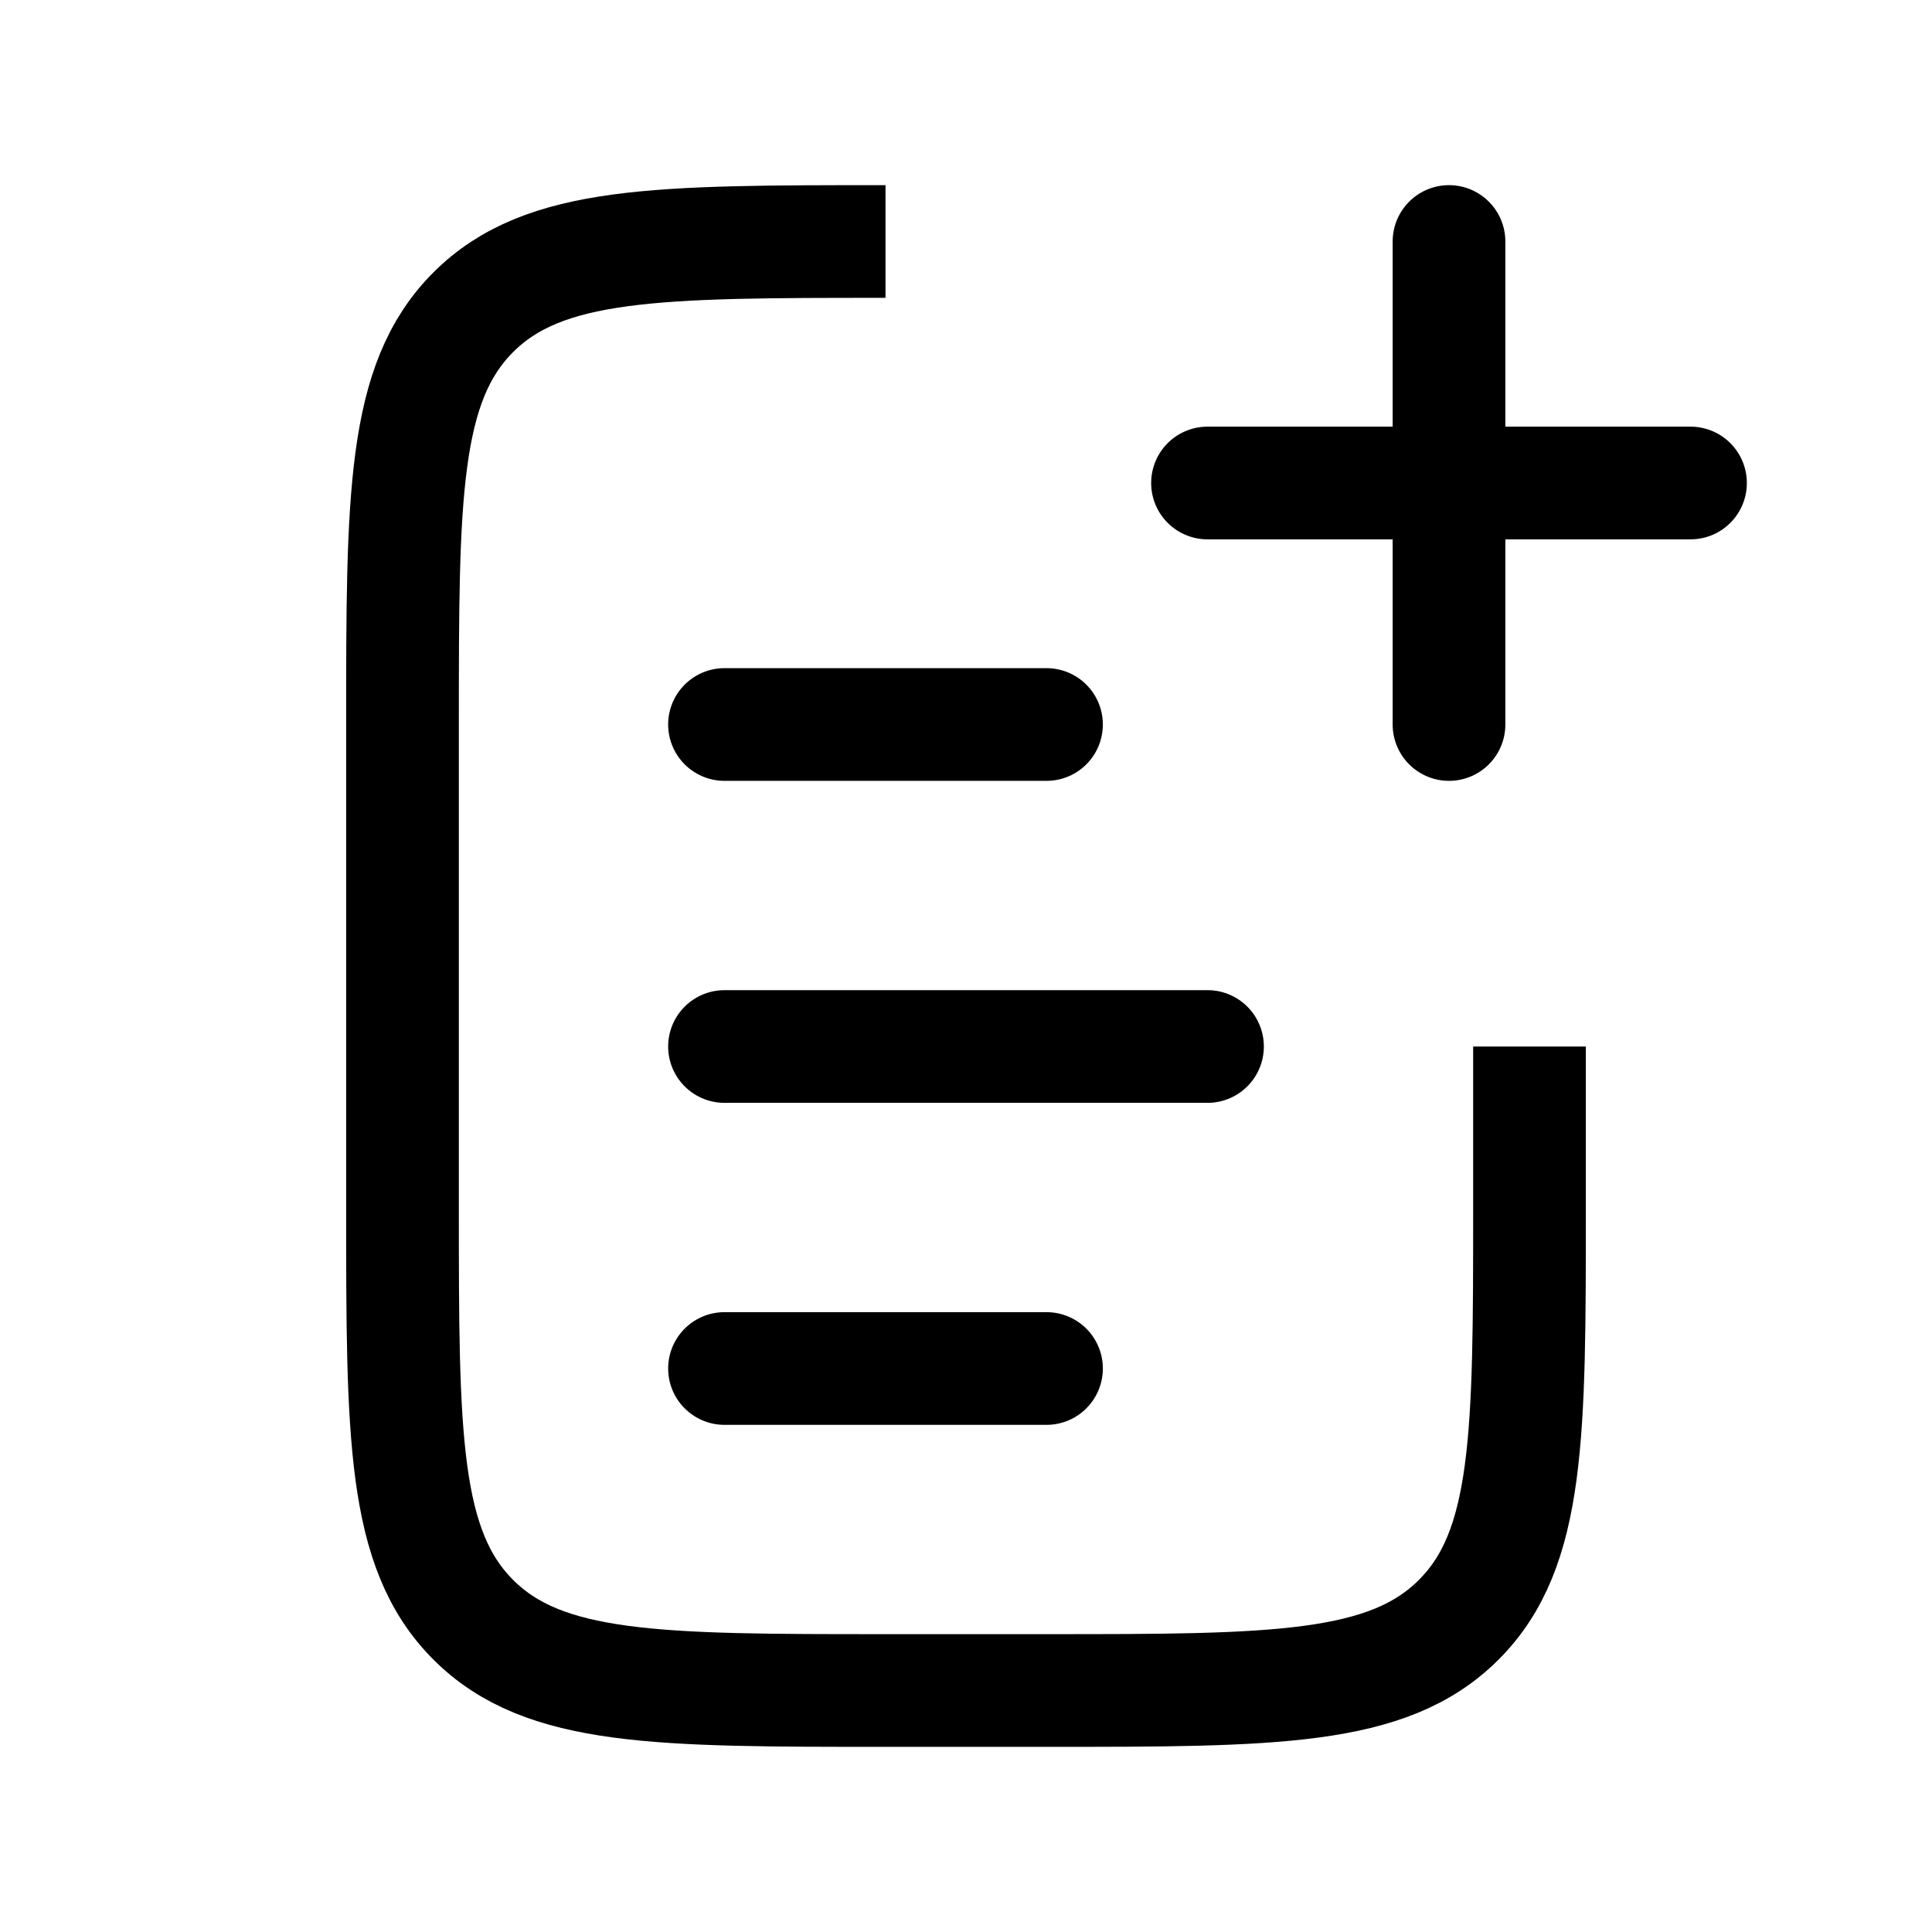
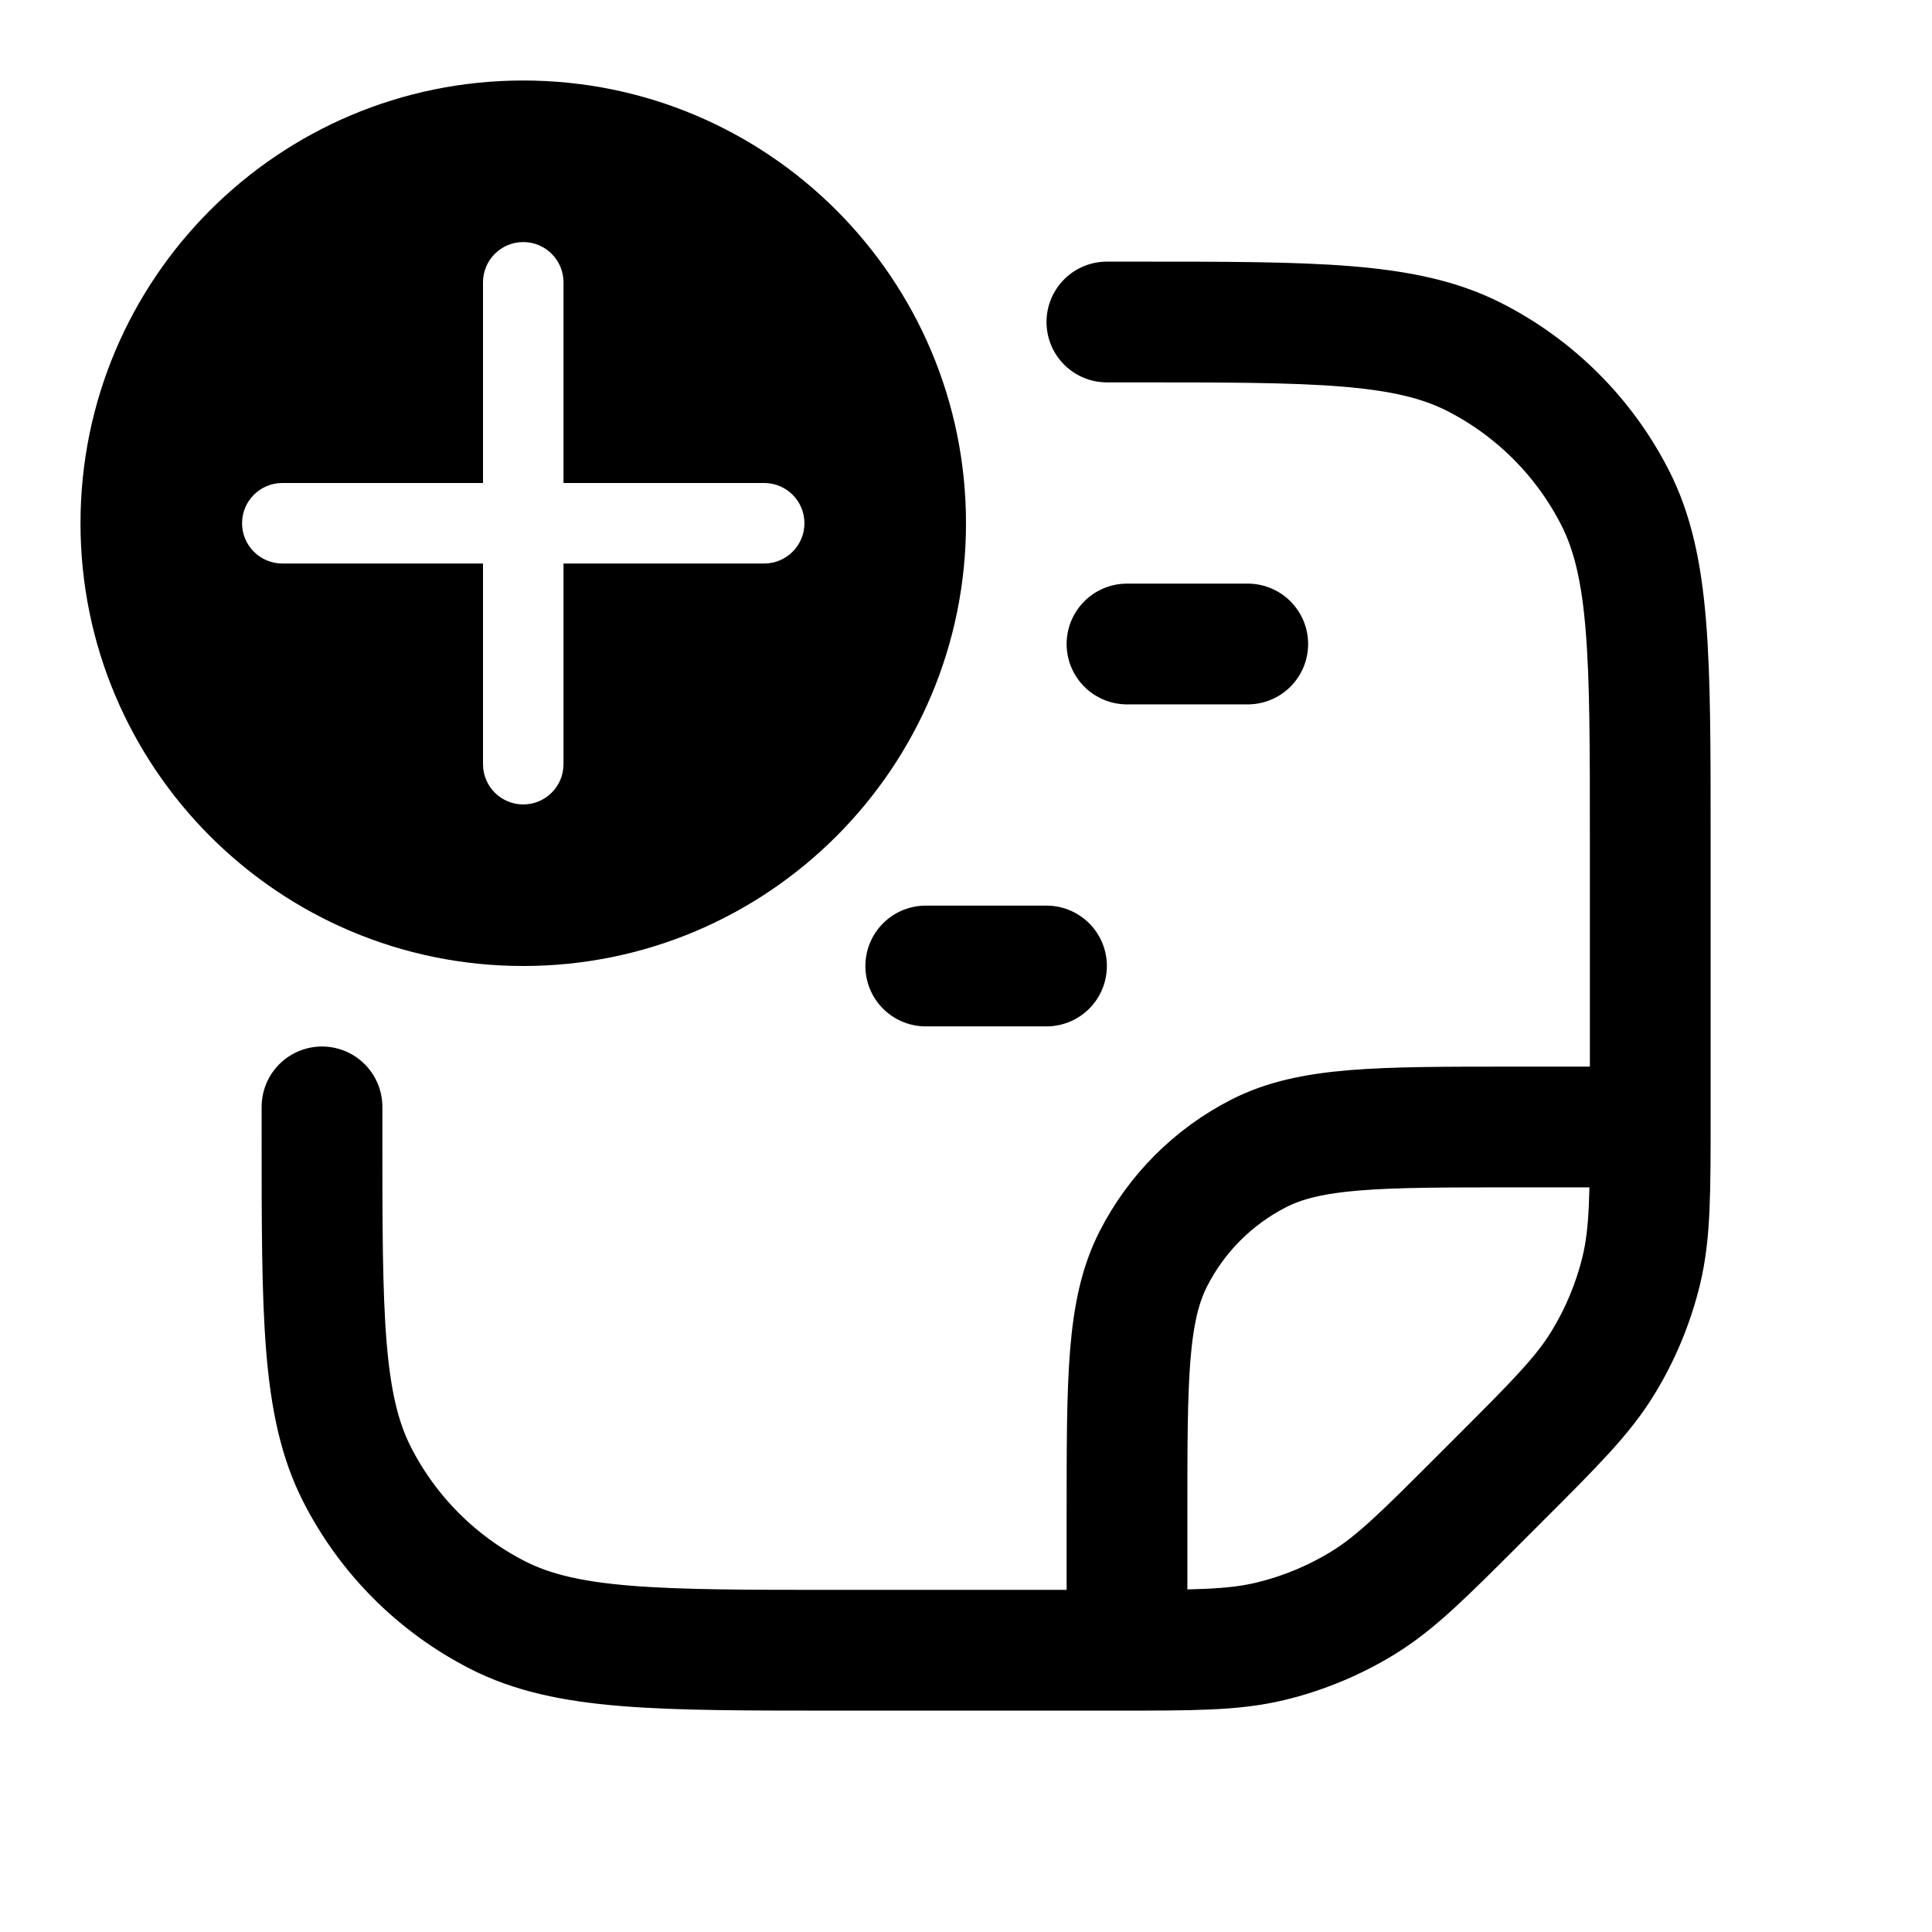
- <svg xmlns="http://www.w3.org/2000/svg" width="24" height="24" viewBox="0 0 24 24" fill="none">
-   <path d="M9 13L15 13" stroke="currentColor" stroke-width="1.4" stroke-linecap="round" />
-   <path d="M9 9L13 9" stroke="currentColor" stroke-width="1.4" stroke-linecap="round" />
-   <path d="M9 17L13 17" stroke="currentColor" stroke-width="1.4" stroke-linecap="round" />
-   <path d="M19 13V15C19 17.828 19 19.243 18.121 20.121C17.243 21 15.828 21 13 21H11C8.172 21 6.757 21 5.879 20.121C5 19.243 5 17.828 5 15V9C5 6.172 5 4.757 5.879 3.879C6.757 3 8.172 3 11 3V3" stroke="currentColor" stroke-width="1.4" />
-   <path d="M18 3L18 9" stroke="currentColor" stroke-width="1.4" stroke-linecap="round" />
-   <path d="M21 6L15 6" stroke="currentColor" stroke-width="1.4" stroke-linecap="round" />
+ <svg xmlns="http://www.w3.org/2000/svg" width="24" height="24" viewBox="0 0 24 24">
+   <g fill="none">
+     <path fill="currentColor" fill-rule="evenodd" d="M6.5 12a5.5 5.5 0 1 0 0-11a5.5 5.5 0 0 0 0 11m0-8.993a.5.5 0 0 1 .5.5V6h2.493a.5.5 0 0 1 0 1H7v2.493a.5.5 0 1 1-1 0V7H3.507a.5.5 0 0 1 0-1H6V3.507a.5.5 0 0 1 .5-.5" clip-rule="evenodd" />
+     <path stroke="currentColor" stroke-linecap="round" stroke-linejoin="round" stroke-width="1.5" d="M20.5 14h-1.7c-1.68 0-2.52 0-3.162.327a3 3 0 0 0-1.311 1.311C14 16.28 14 17.12 14 18.8v1.7M15.5 8H14m-2.5 4H13m.75-8h.35c2.24 0 3.36 0 4.216.436a4 4 0 0 1 1.748 1.748c.436.856.436 1.976.436 4.216v3.449c0 .978 0 1.468-.11 1.928c-.099.408-.26.798-.48 1.156c-.247.404-.593.75-1.285 1.442l-.25.25c-.692.692-1.038 1.038-1.442 1.286a4 4 0 0 1-1.156.479c-.46.11-.95.11-1.928.11H10.4c-2.24 0-3.36 0-4.216-.436a4 4 0 0 1-1.748-1.748C4 17.46 4 16.34 4 14.1v-.35" />
+   </g>
</svg>
